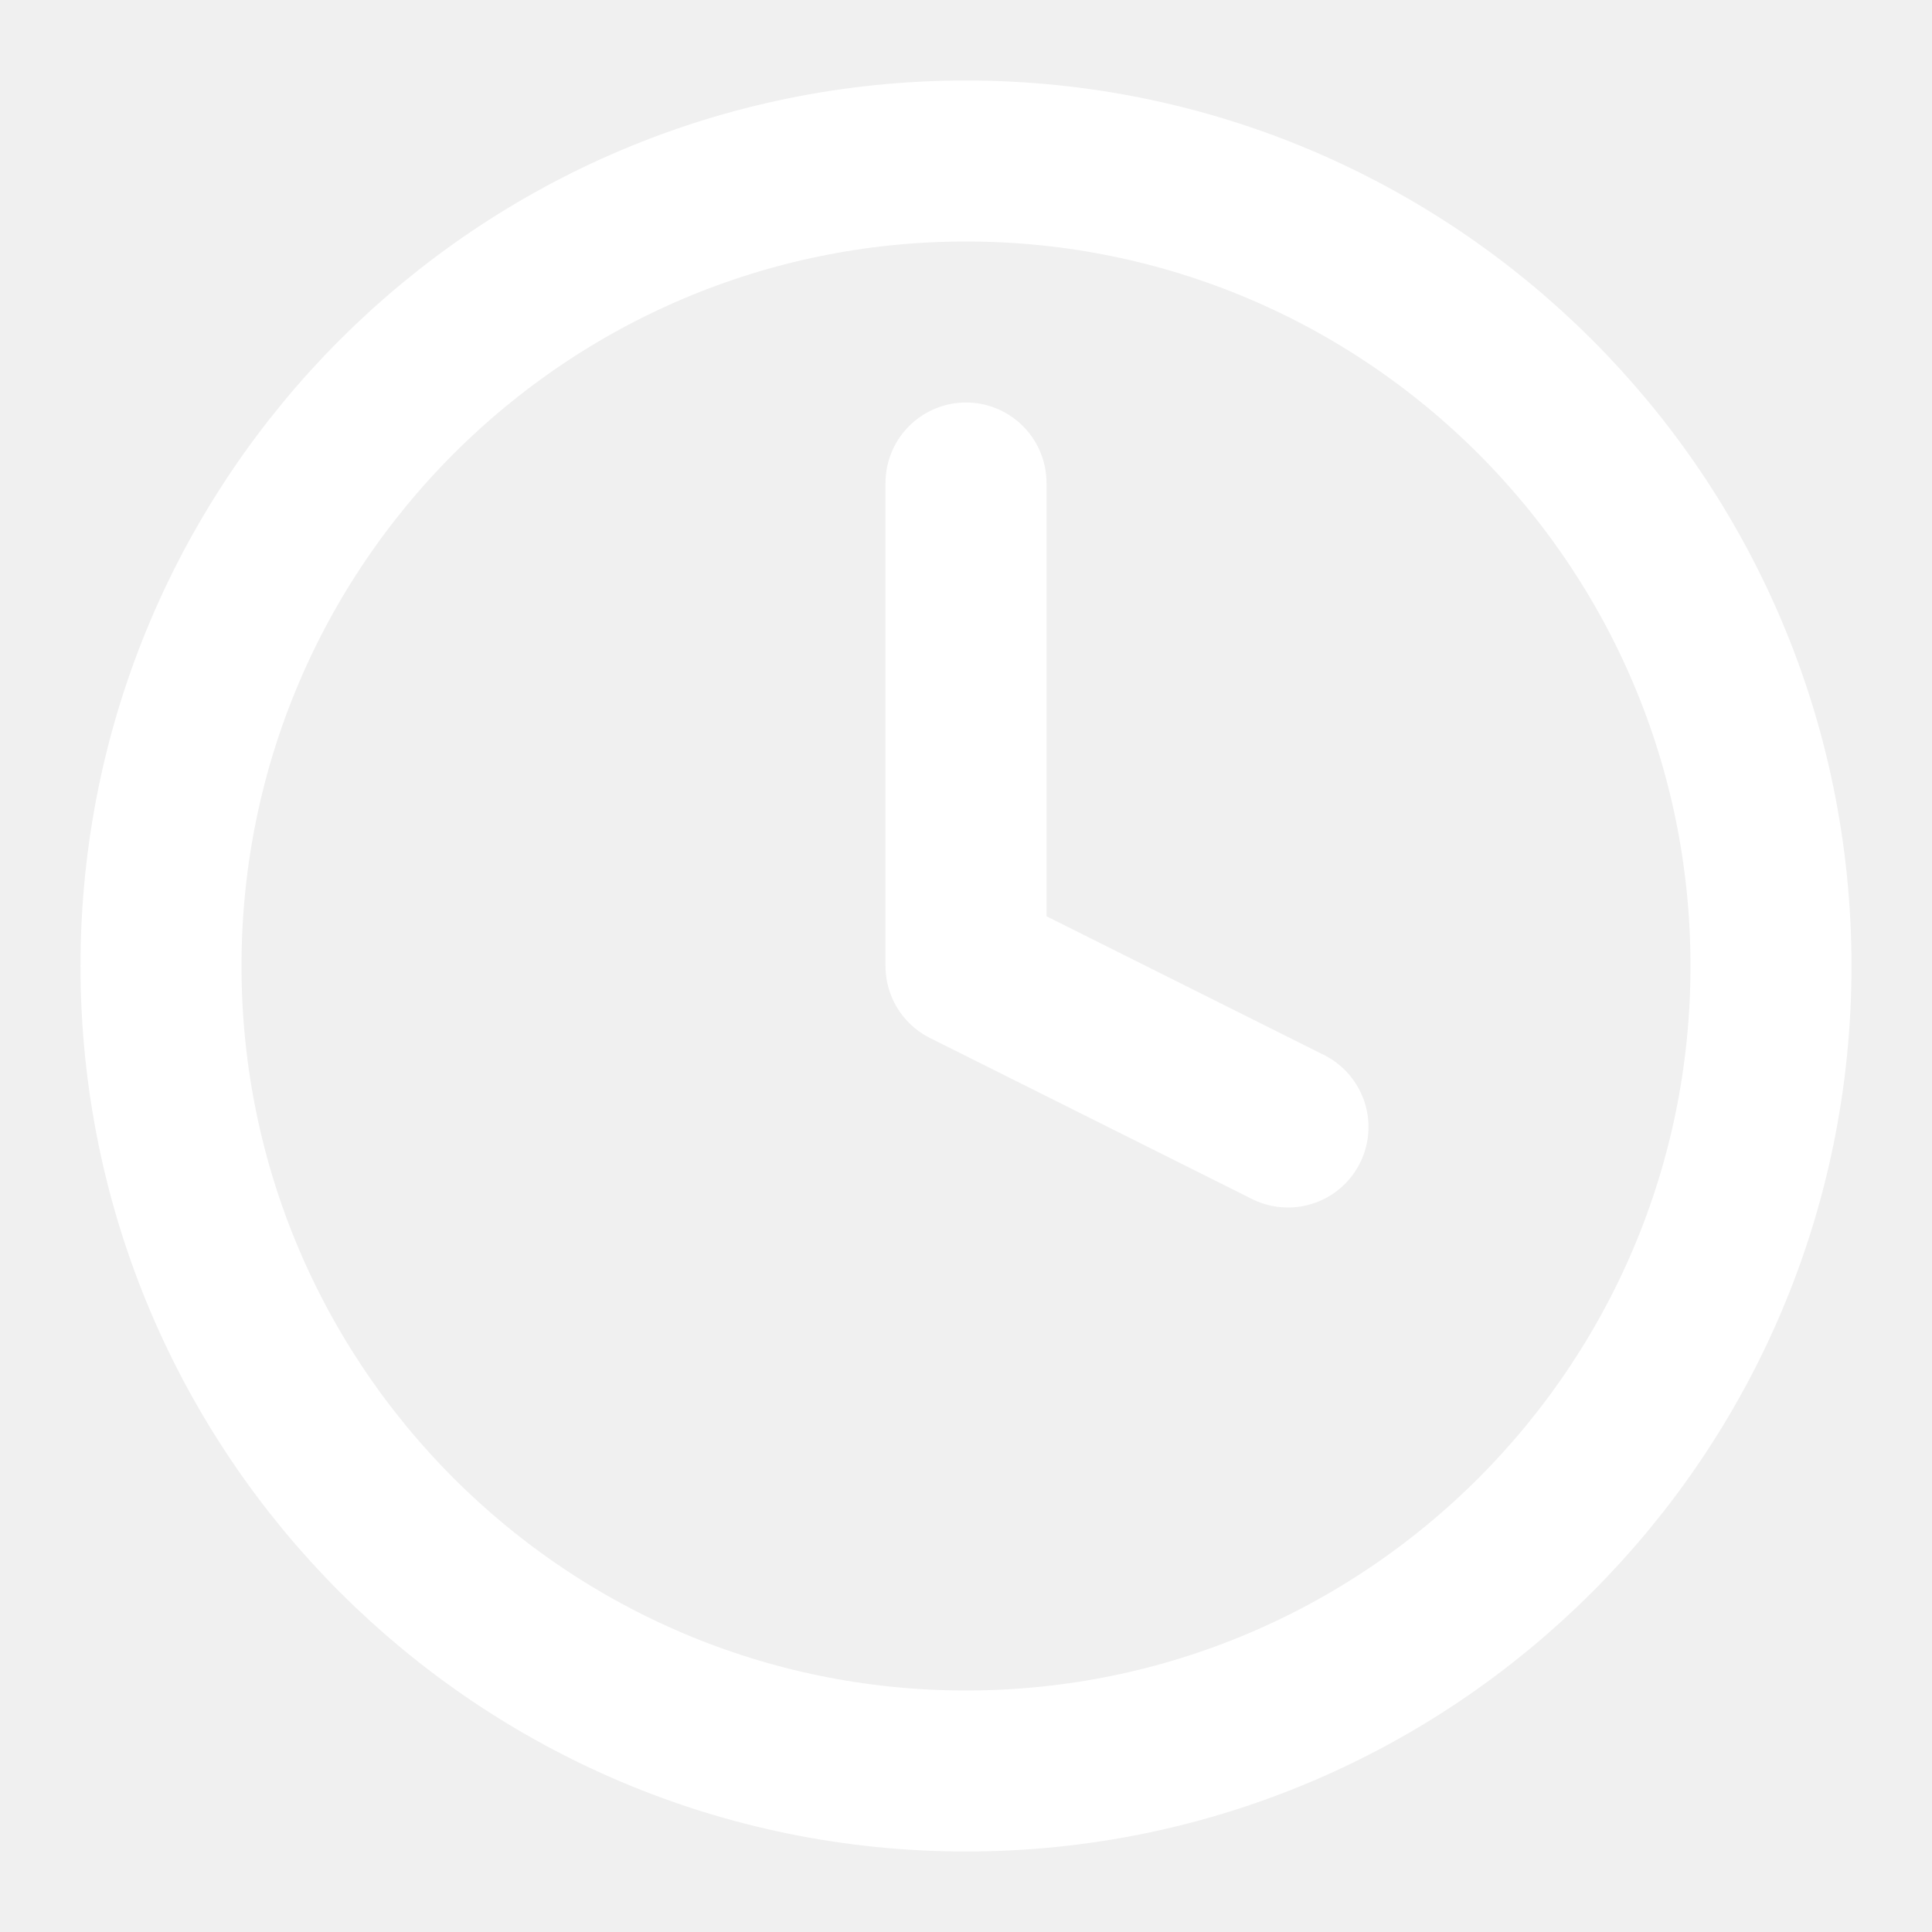
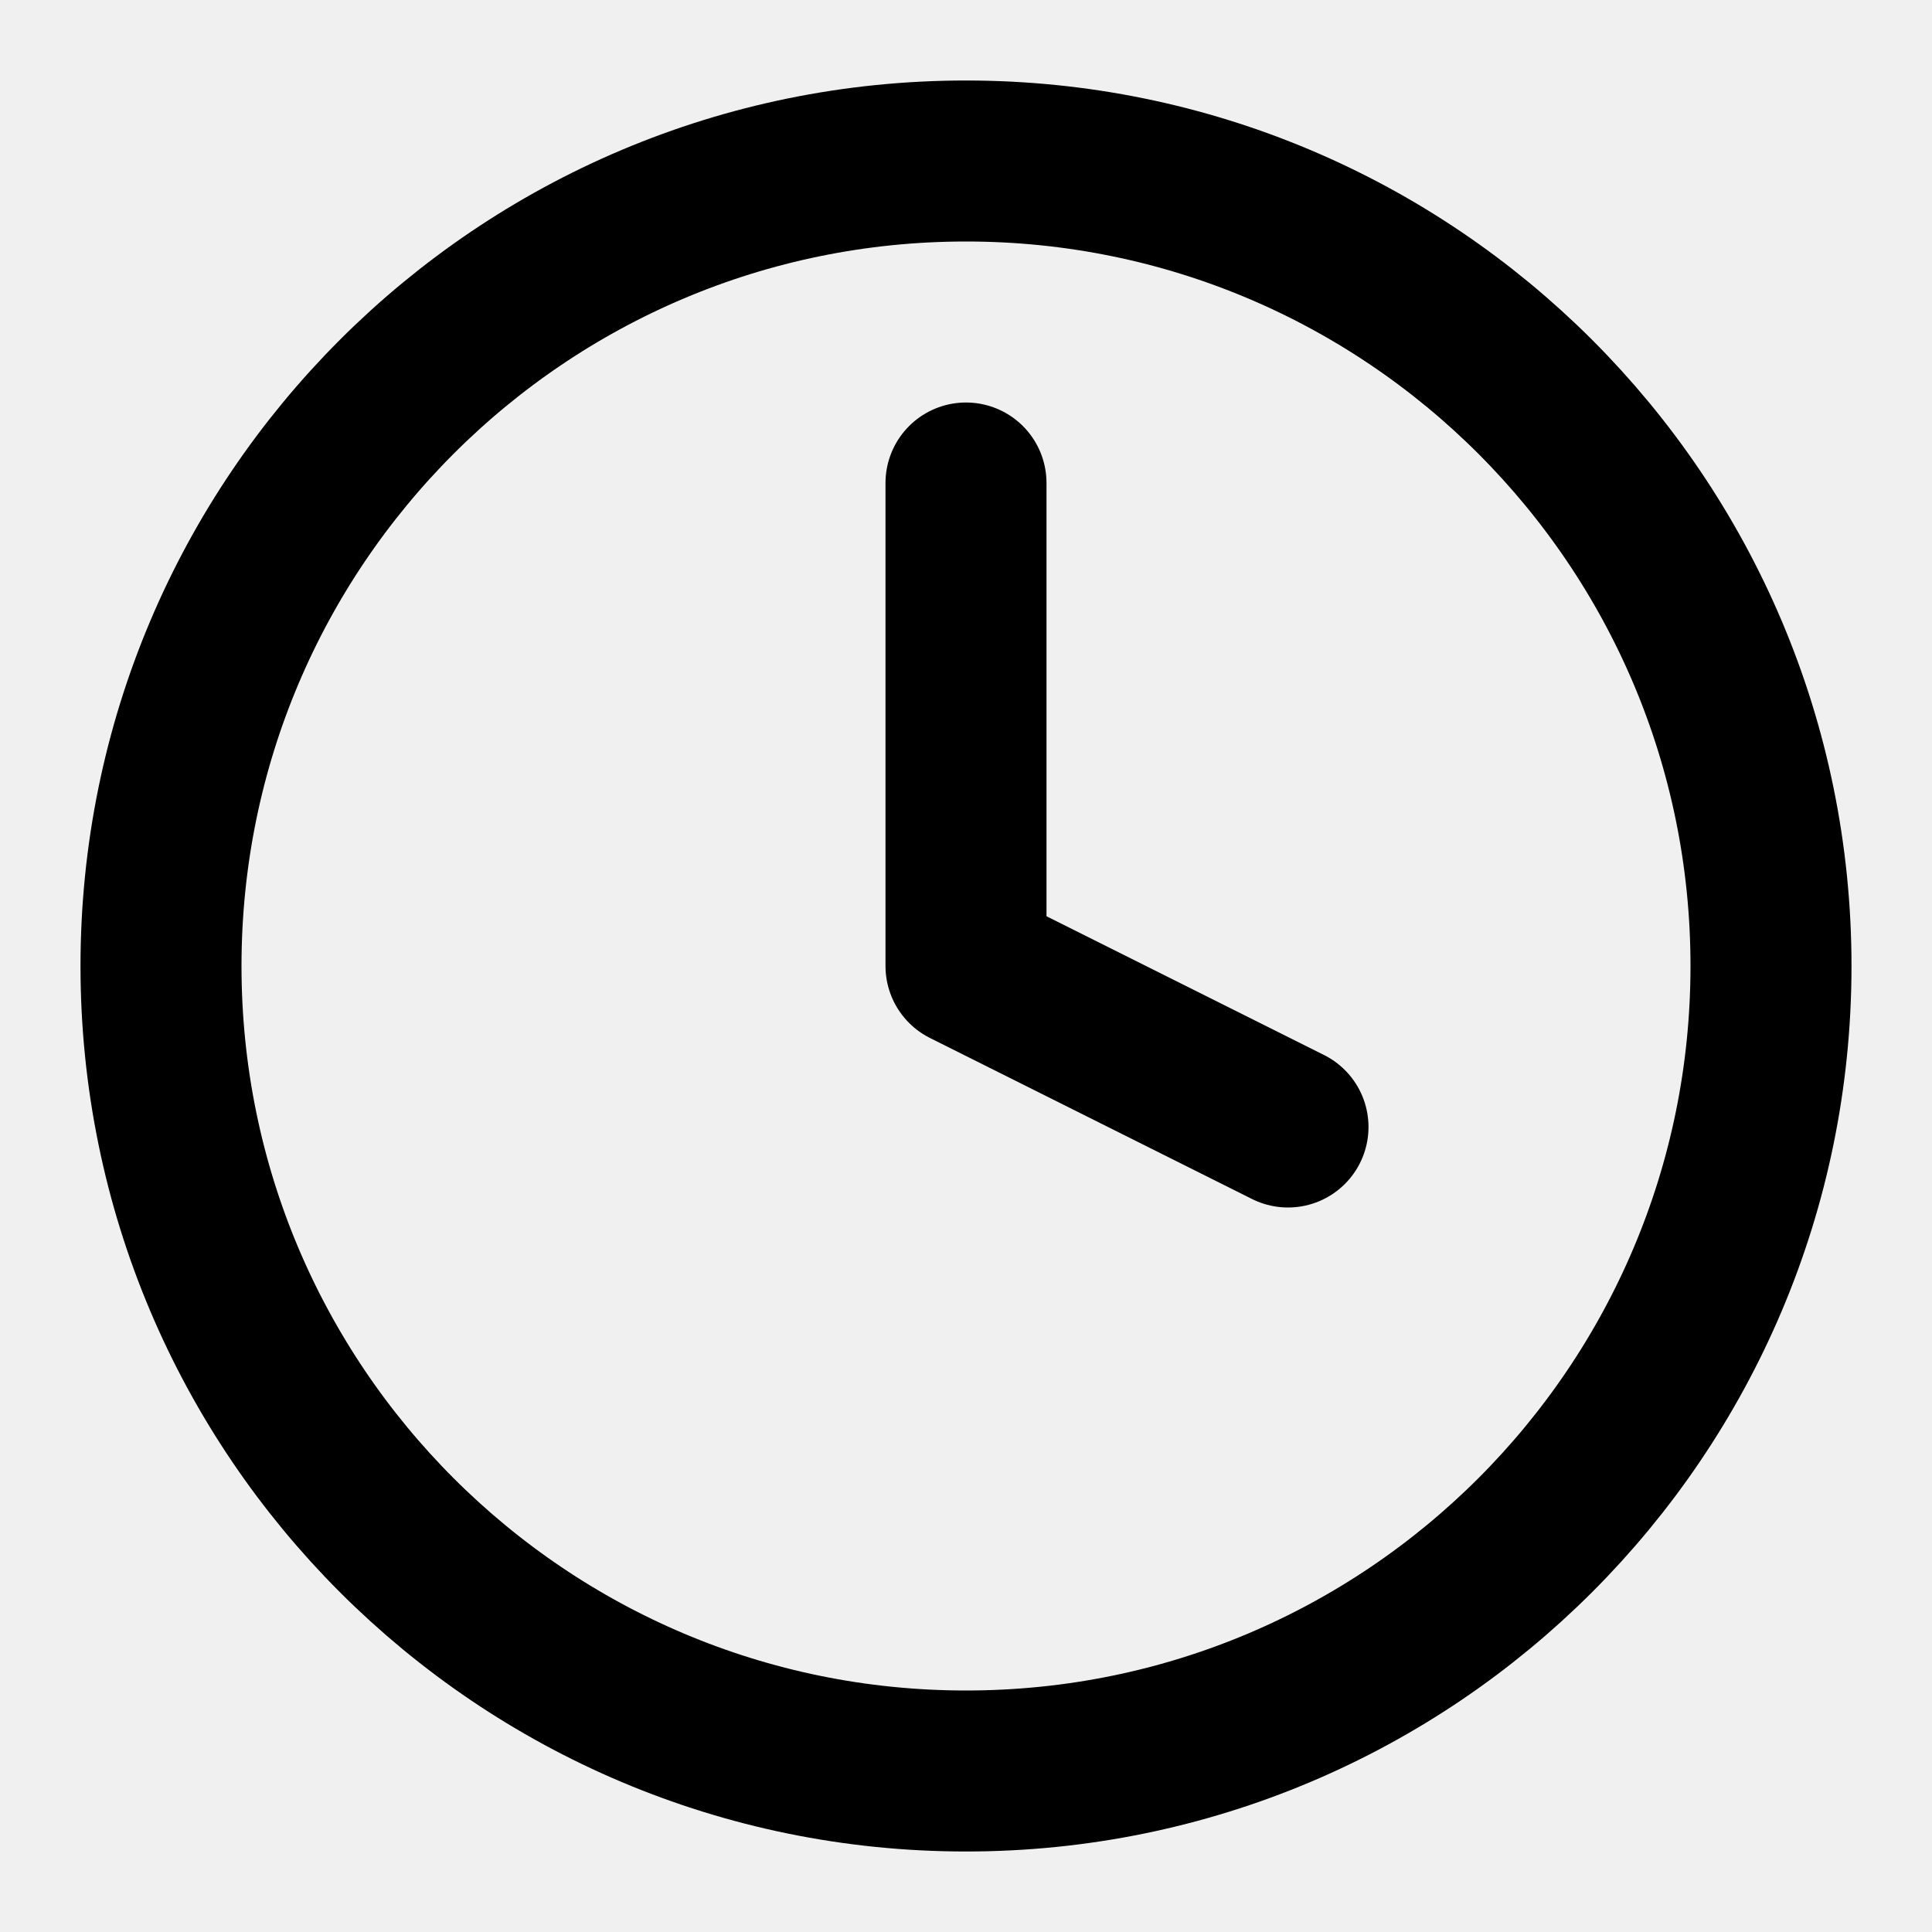
- <svg xmlns="http://www.w3.org/2000/svg" width="1em" height="1em" viewBox="0 0 24 24">
-   <g fill="none" stroke="white" stroke-linecap="round" stroke-linejoin="round" stroke-width="2">
+ <svg xmlns="http://www.w3.org/2000/svg" width="512" height="512" viewBox="0 0 512 512">
+   <g transform="scale(21.3333)" fill="none" stroke="currentColor" stroke-width="2" stroke-linecap="round" stroke-linejoin="round">
+     <circle cx="12" cy="12" r="10" />
    <path d="M12 6v6l4 2" />
-     <circle cx="12" cy="12" r="10" />
  </g>
</svg>
